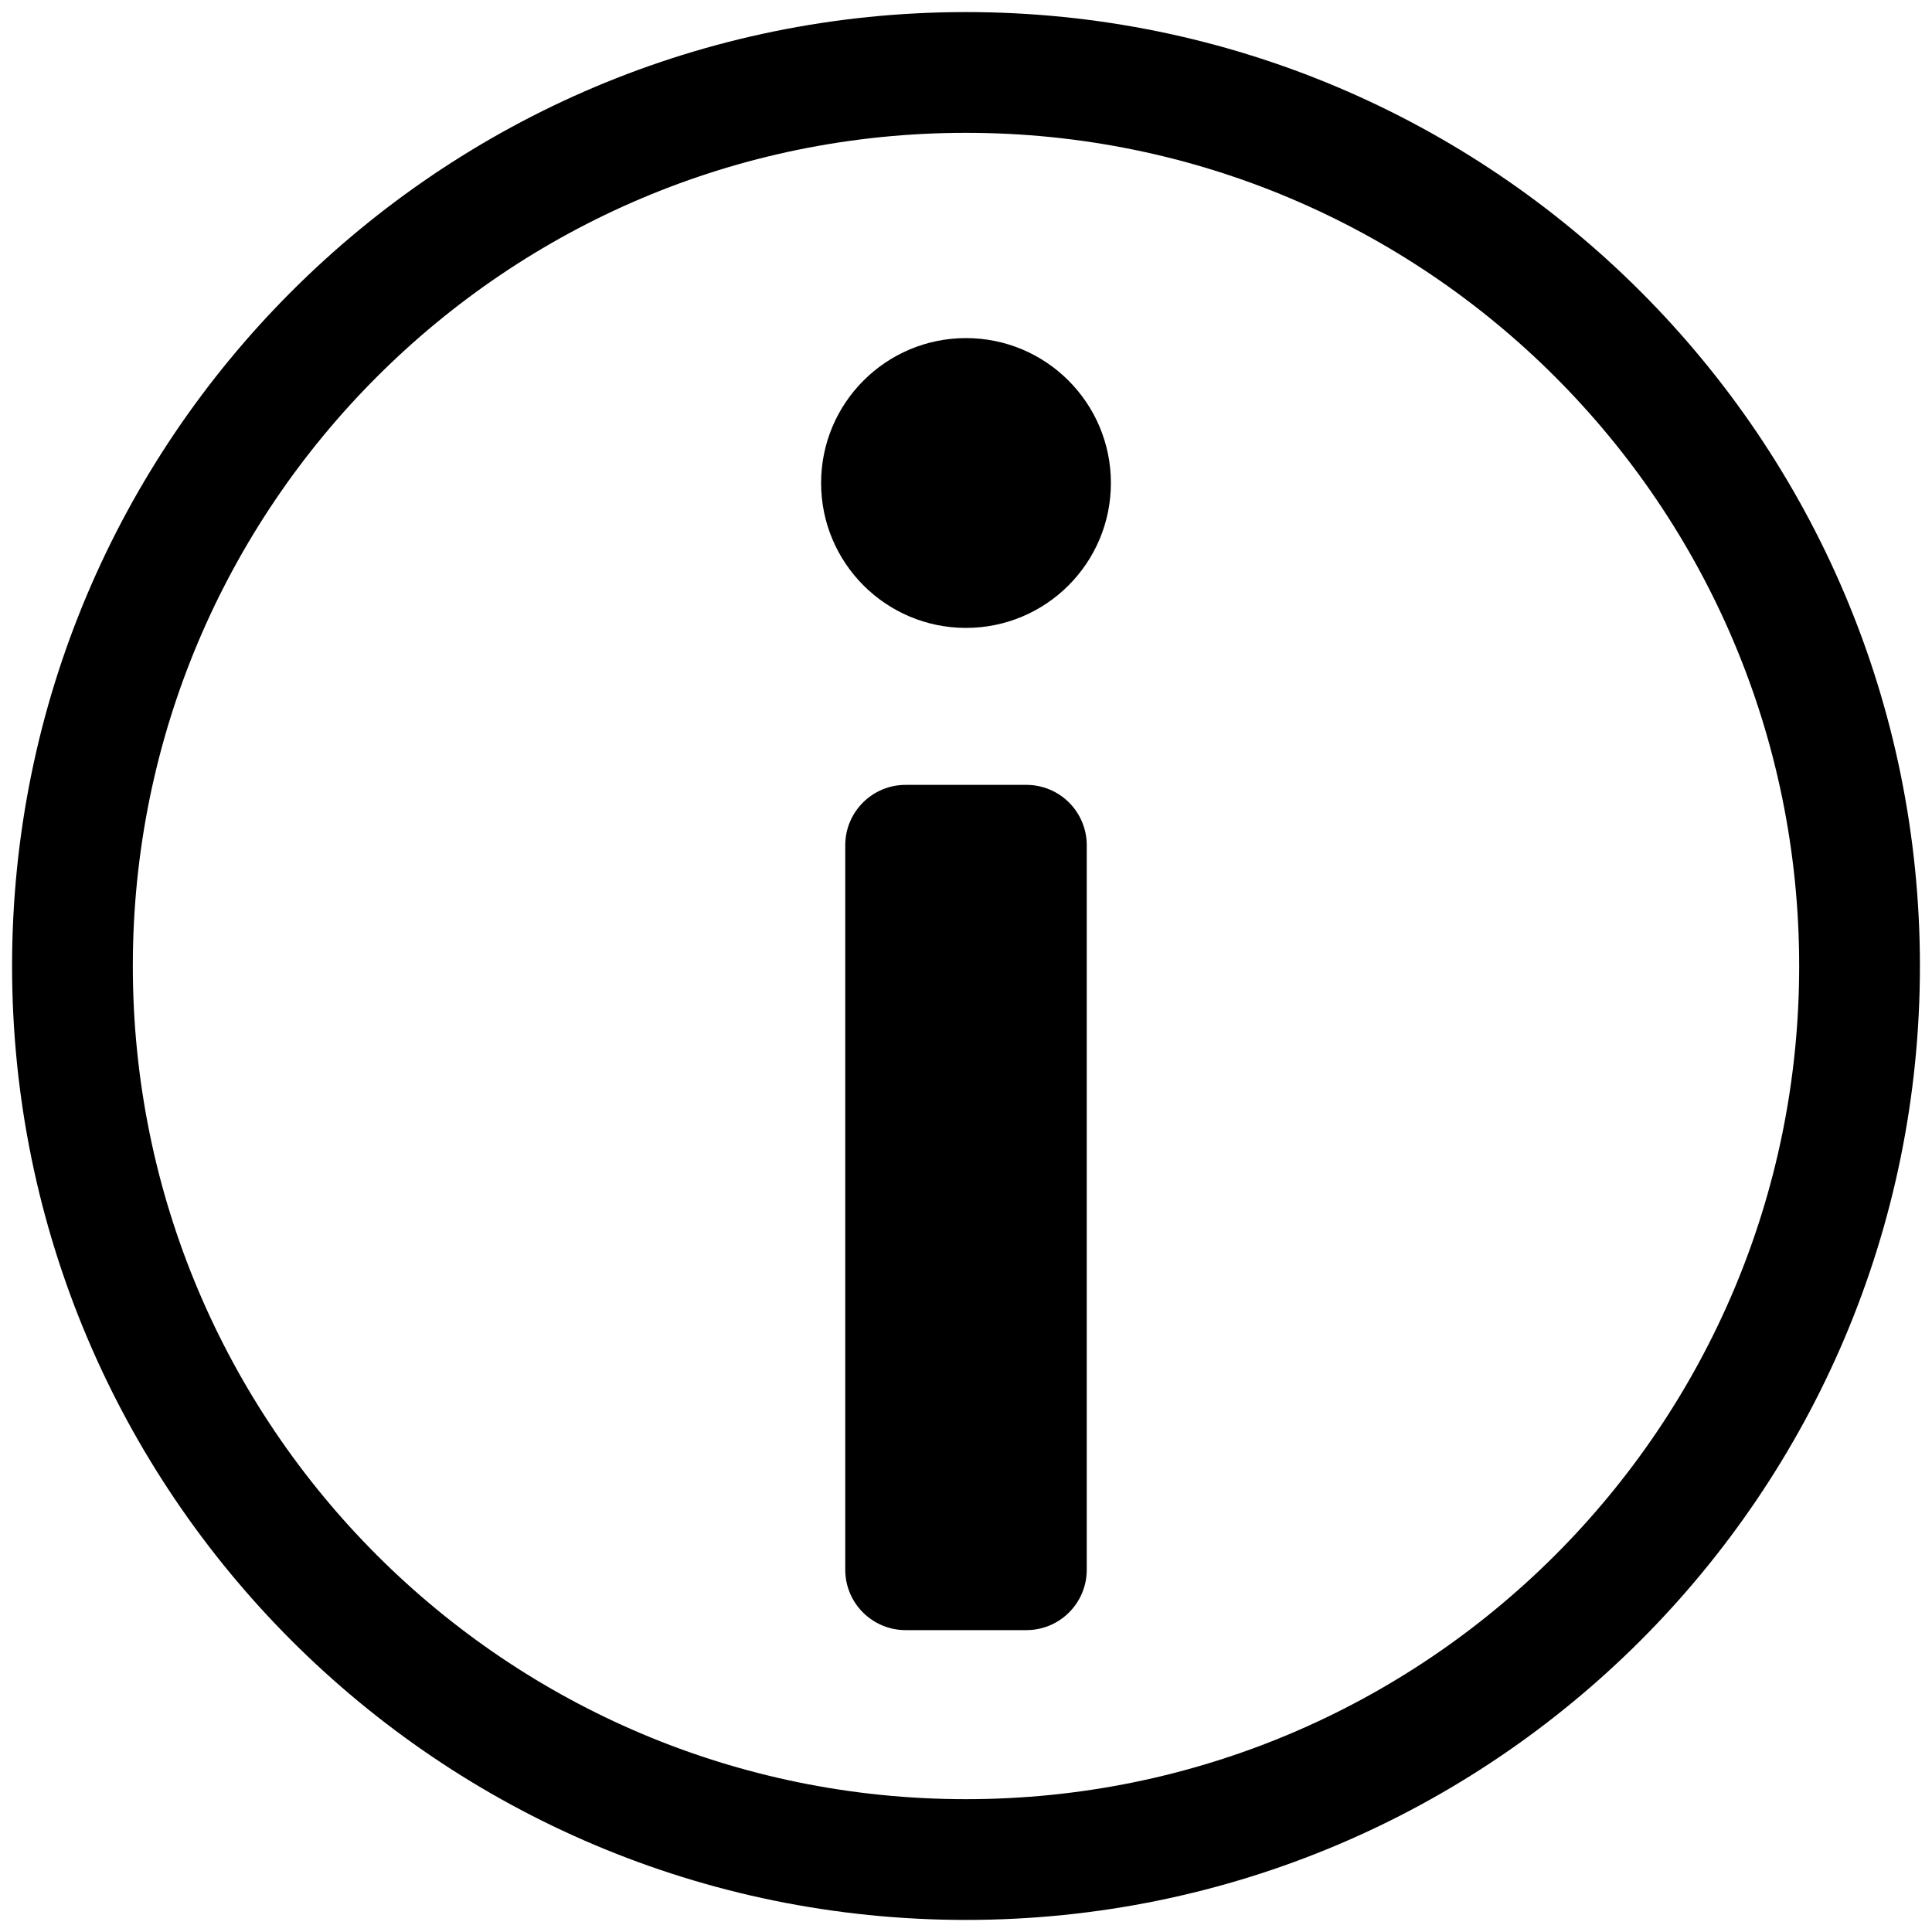
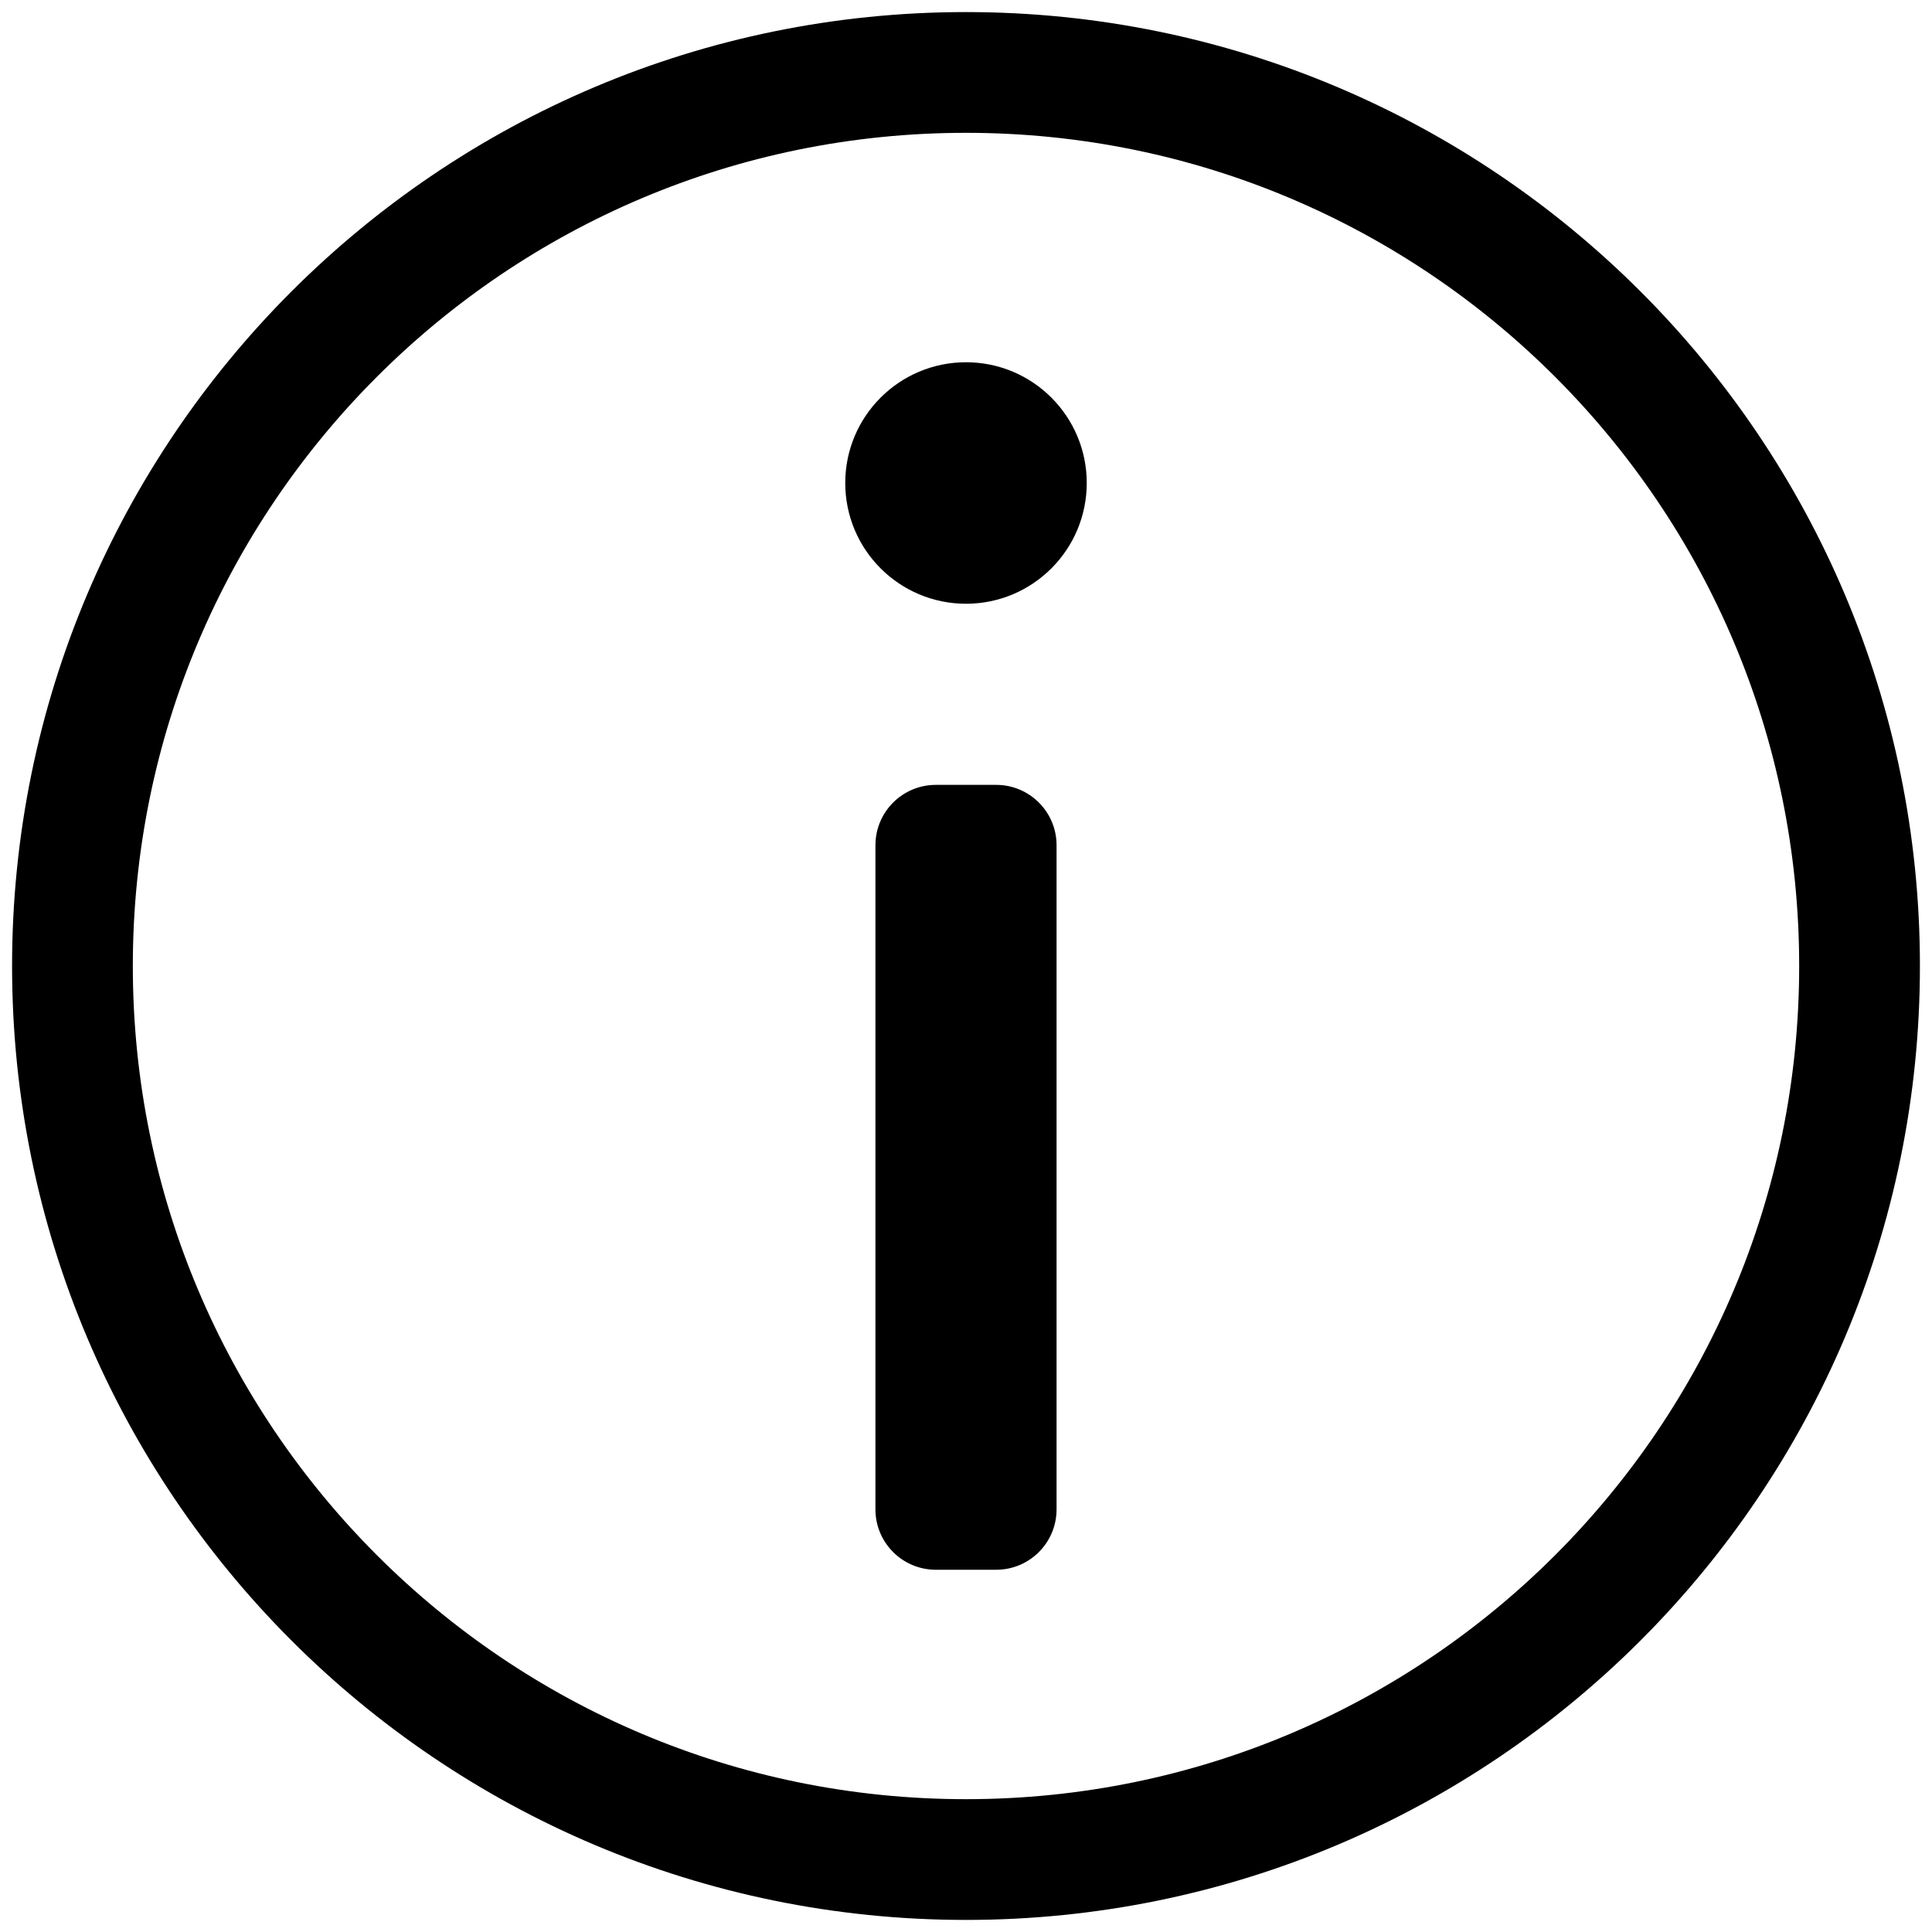
<svg xmlns="http://www.w3.org/2000/svg" viewBox="0 0 16 16" fill="currentColor">
  <circle cx="8" cy="8" r="7.4" fill="transparent" stroke-width="1" stroke="currentColor" />
-   <circle cx="8" cy="4" r="1.2" fill="currentColor" />
-   <rect x="7" y="6.5" width="2" height="7" rx="0.5" fill="currentColor" />
+   <circle cx="8" cy="4" r="1" fill="currentColor" />
+   <rect x="7.25" y="6.5" width="1.5" height="6.5" rx="0.5" fill="currentColor" />
</svg>
